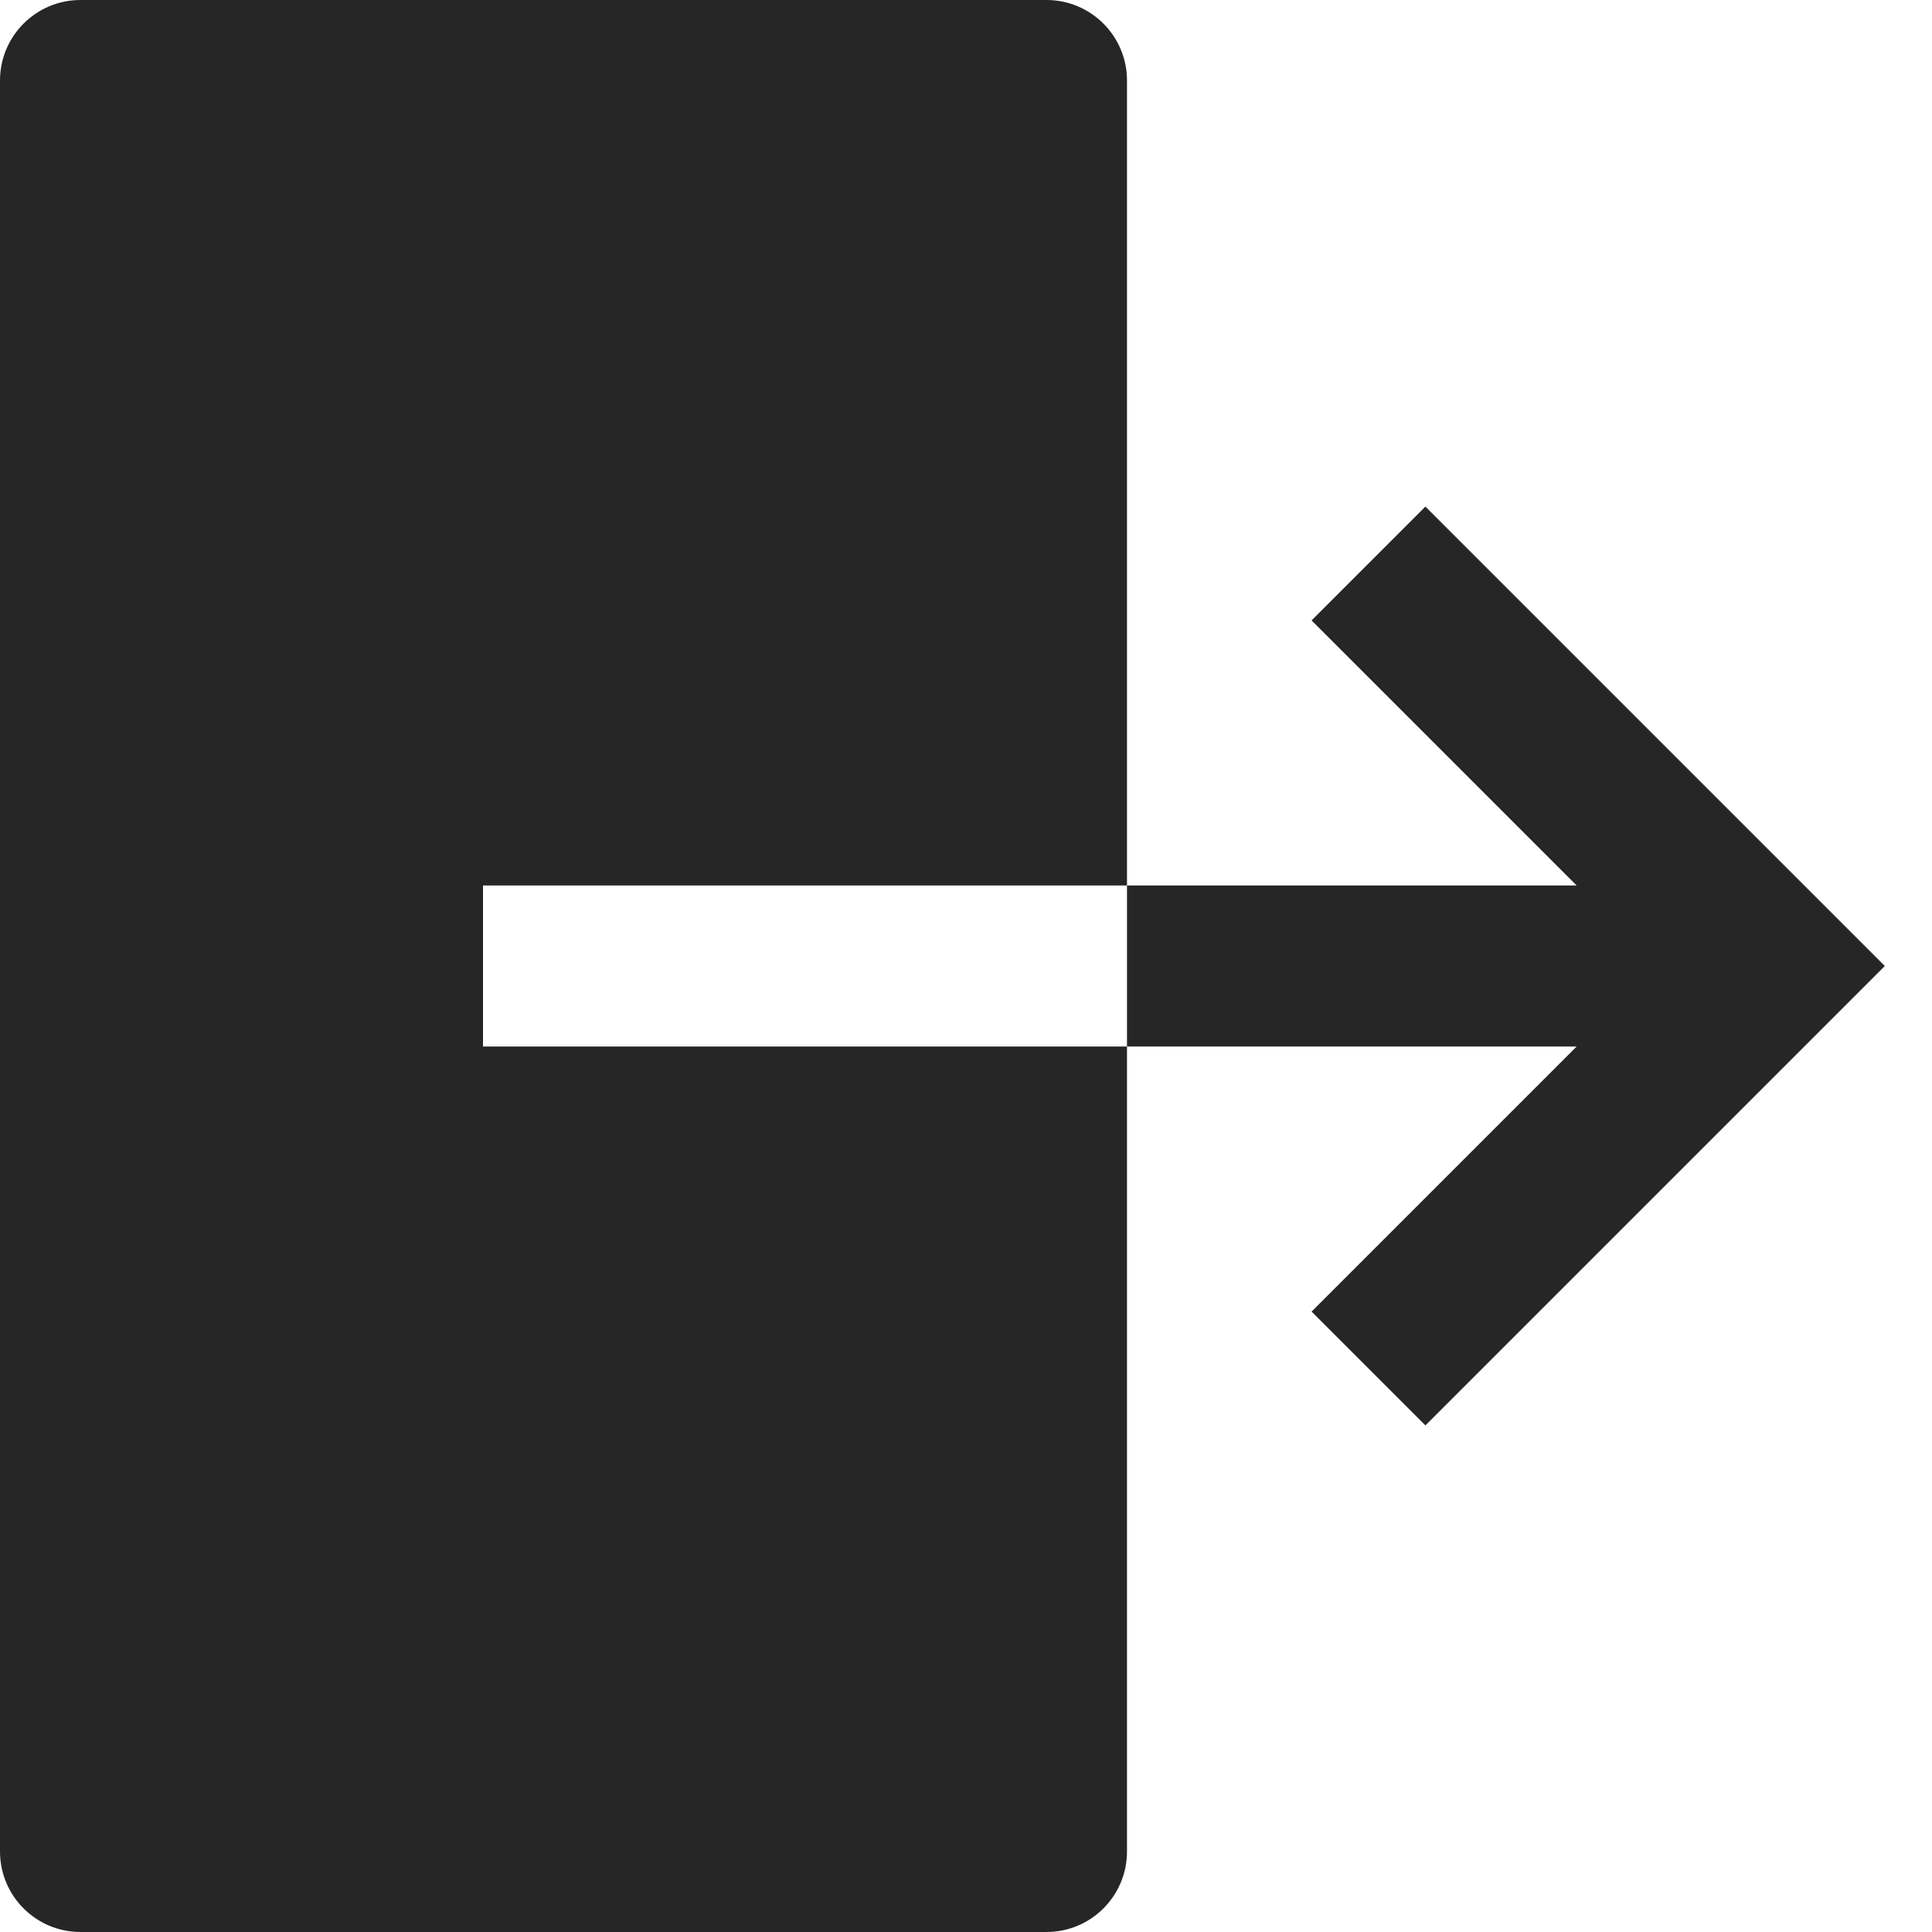
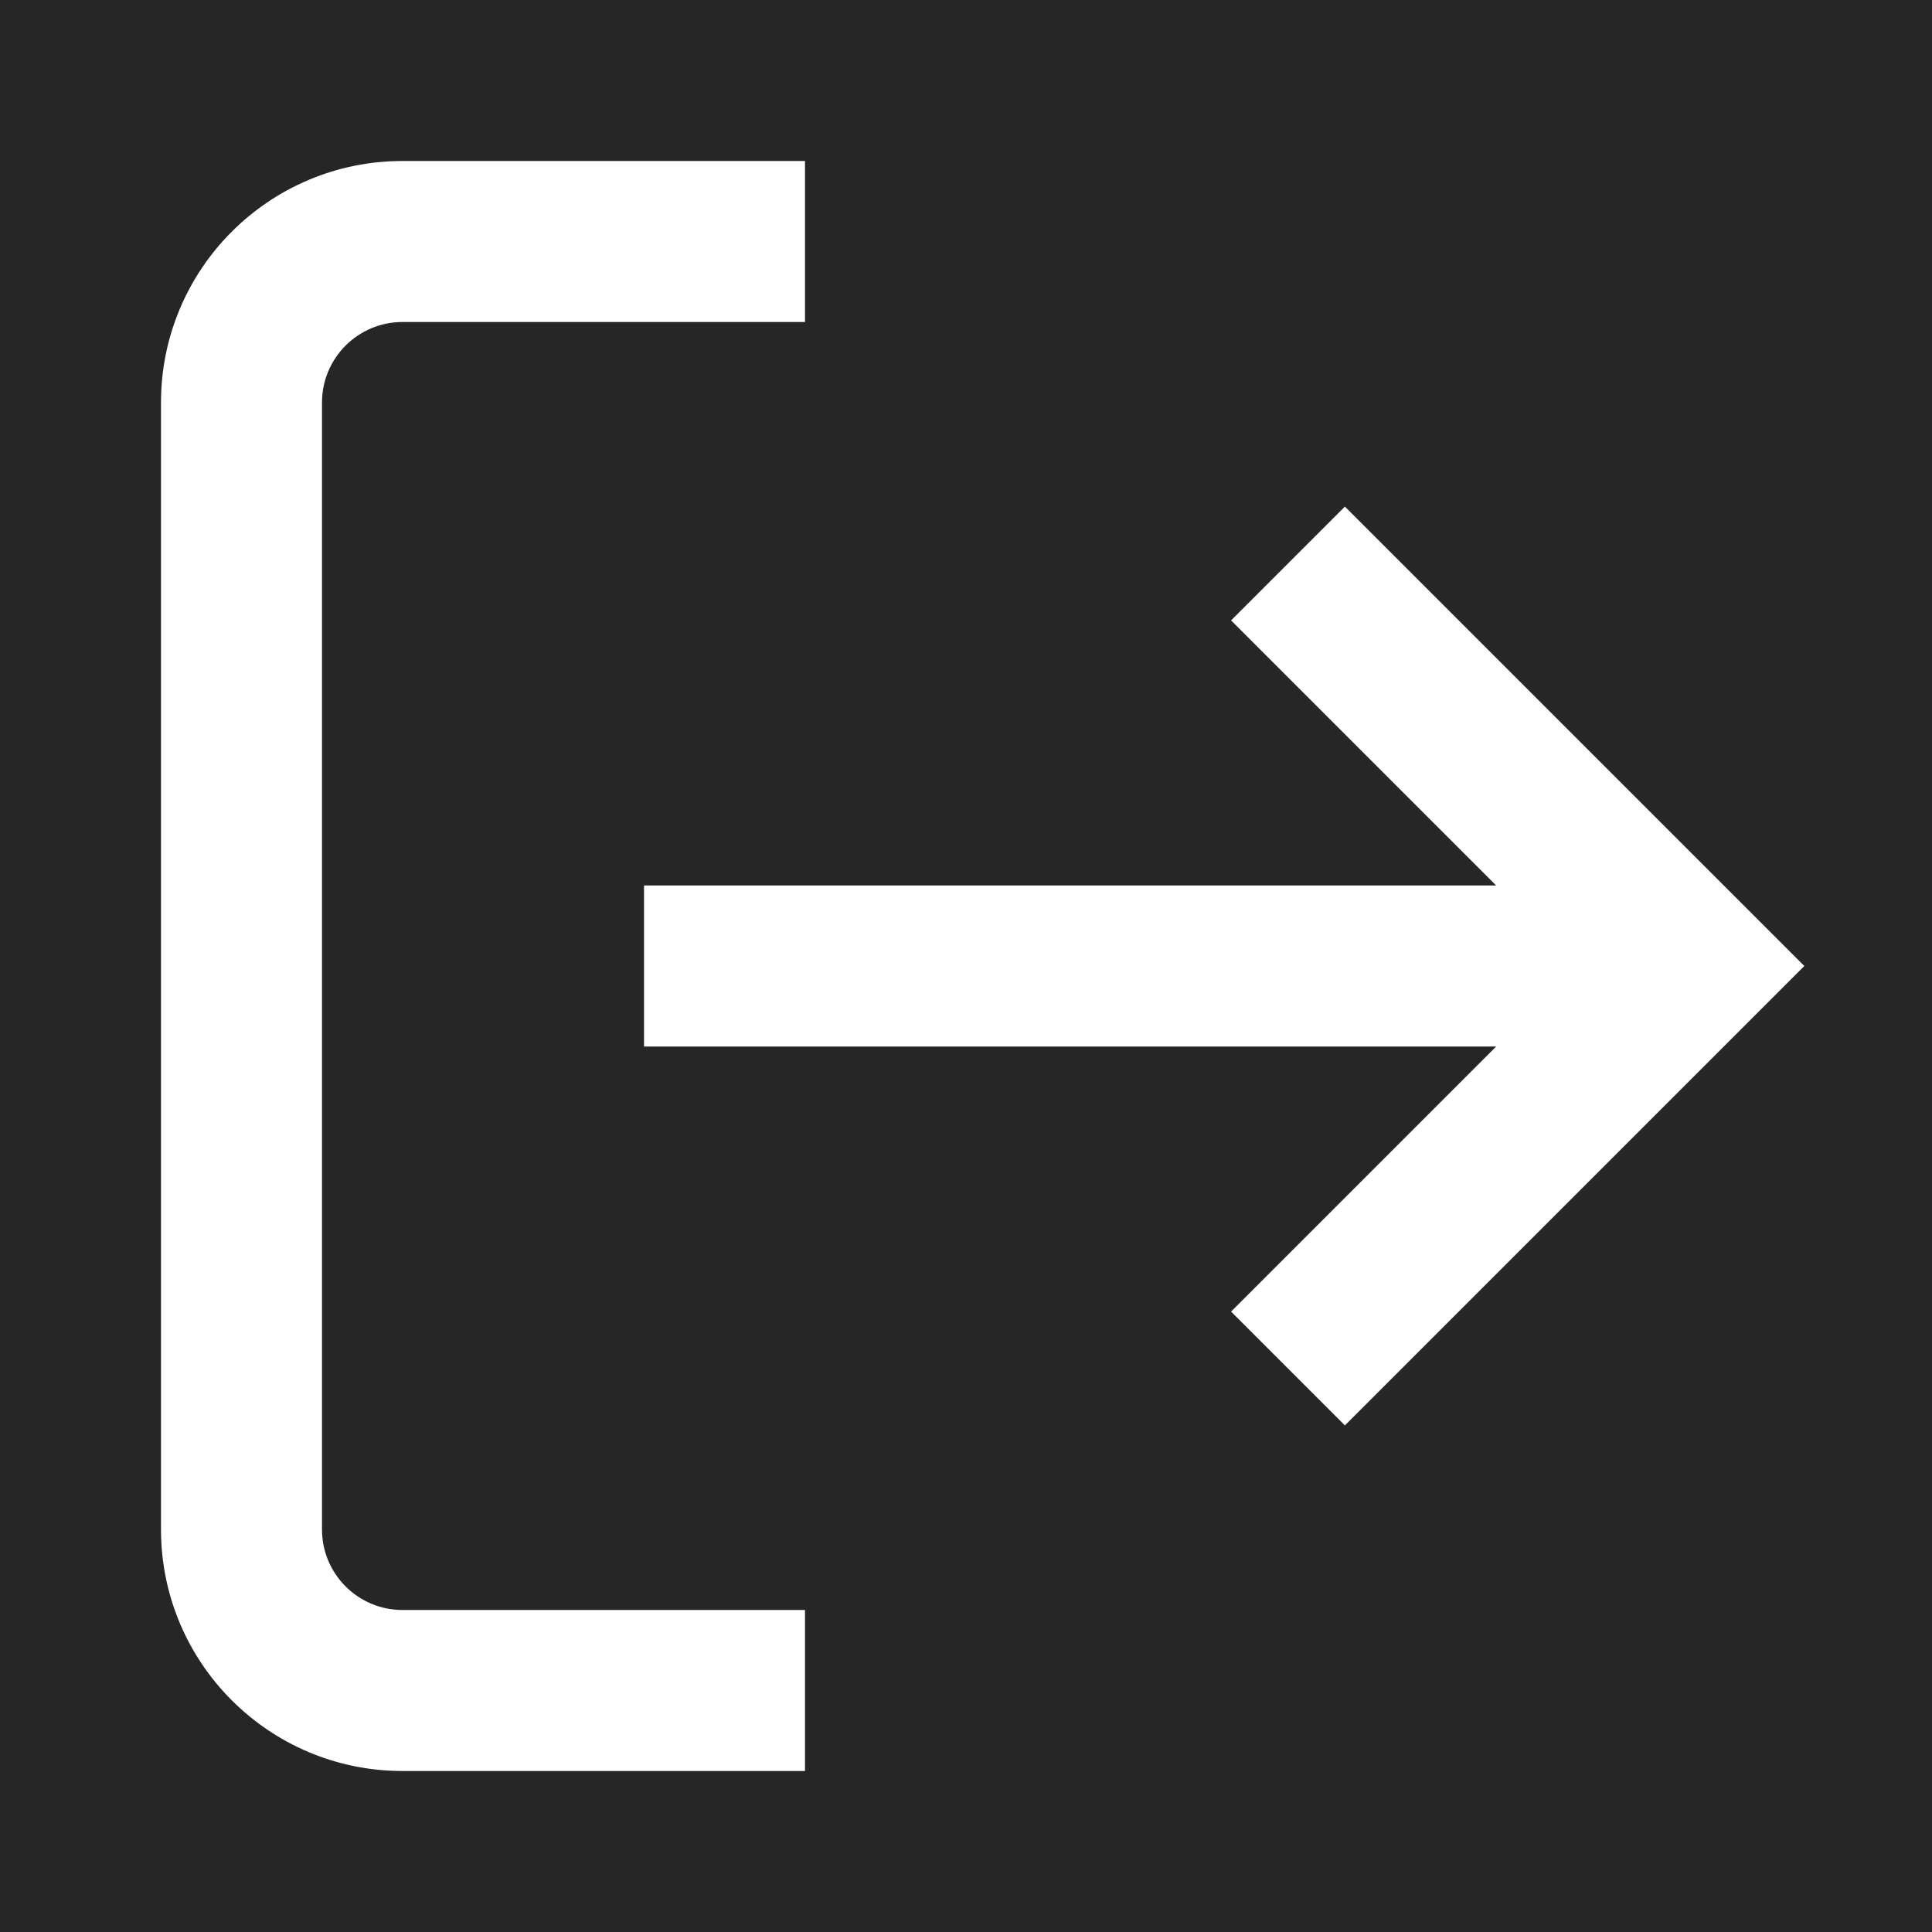
<svg xmlns="http://www.w3.org/2000/svg" width="24" height="24" viewBox="0 0 24 24" fill="none">
-   <path fill-rule="evenodd" clip-rule="evenodd" d="M13 24H1C0.448 24 0 23.552 0 23V1C0 0.448 0.448 0 1 0H13C13.552 0 14 0.448 14 1V6.545L14 11H6V13L14 13V17.454V23C14 23.552 13.552 24 13 24ZM19.586 13H14V11H19.586L16.293 7.707L17.707 6.293L23.414 12L17.707 17.707L16.293 16.293L19.586 13Z" fill="#262626" />
+   <path fill-rule="evenodd" clip-rule="evenodd" d="M24 0H0V24H24V0ZM16.707 17.707L22.414 12L16.707 6.293L15.293 7.707L18.586 11L8 11L8 13L18.586 13L15.293 16.293L16.707 17.707ZM5 22H10V20H5C4.448 20 4 19.552 4 19L4 5C4 4.448 4.448 4 5 4L10 4V2H5C3.343 2 2 3.343 2 5L2 19C2 20.657 3.343 22 5 22Z" fill="#262626" />
</svg>
